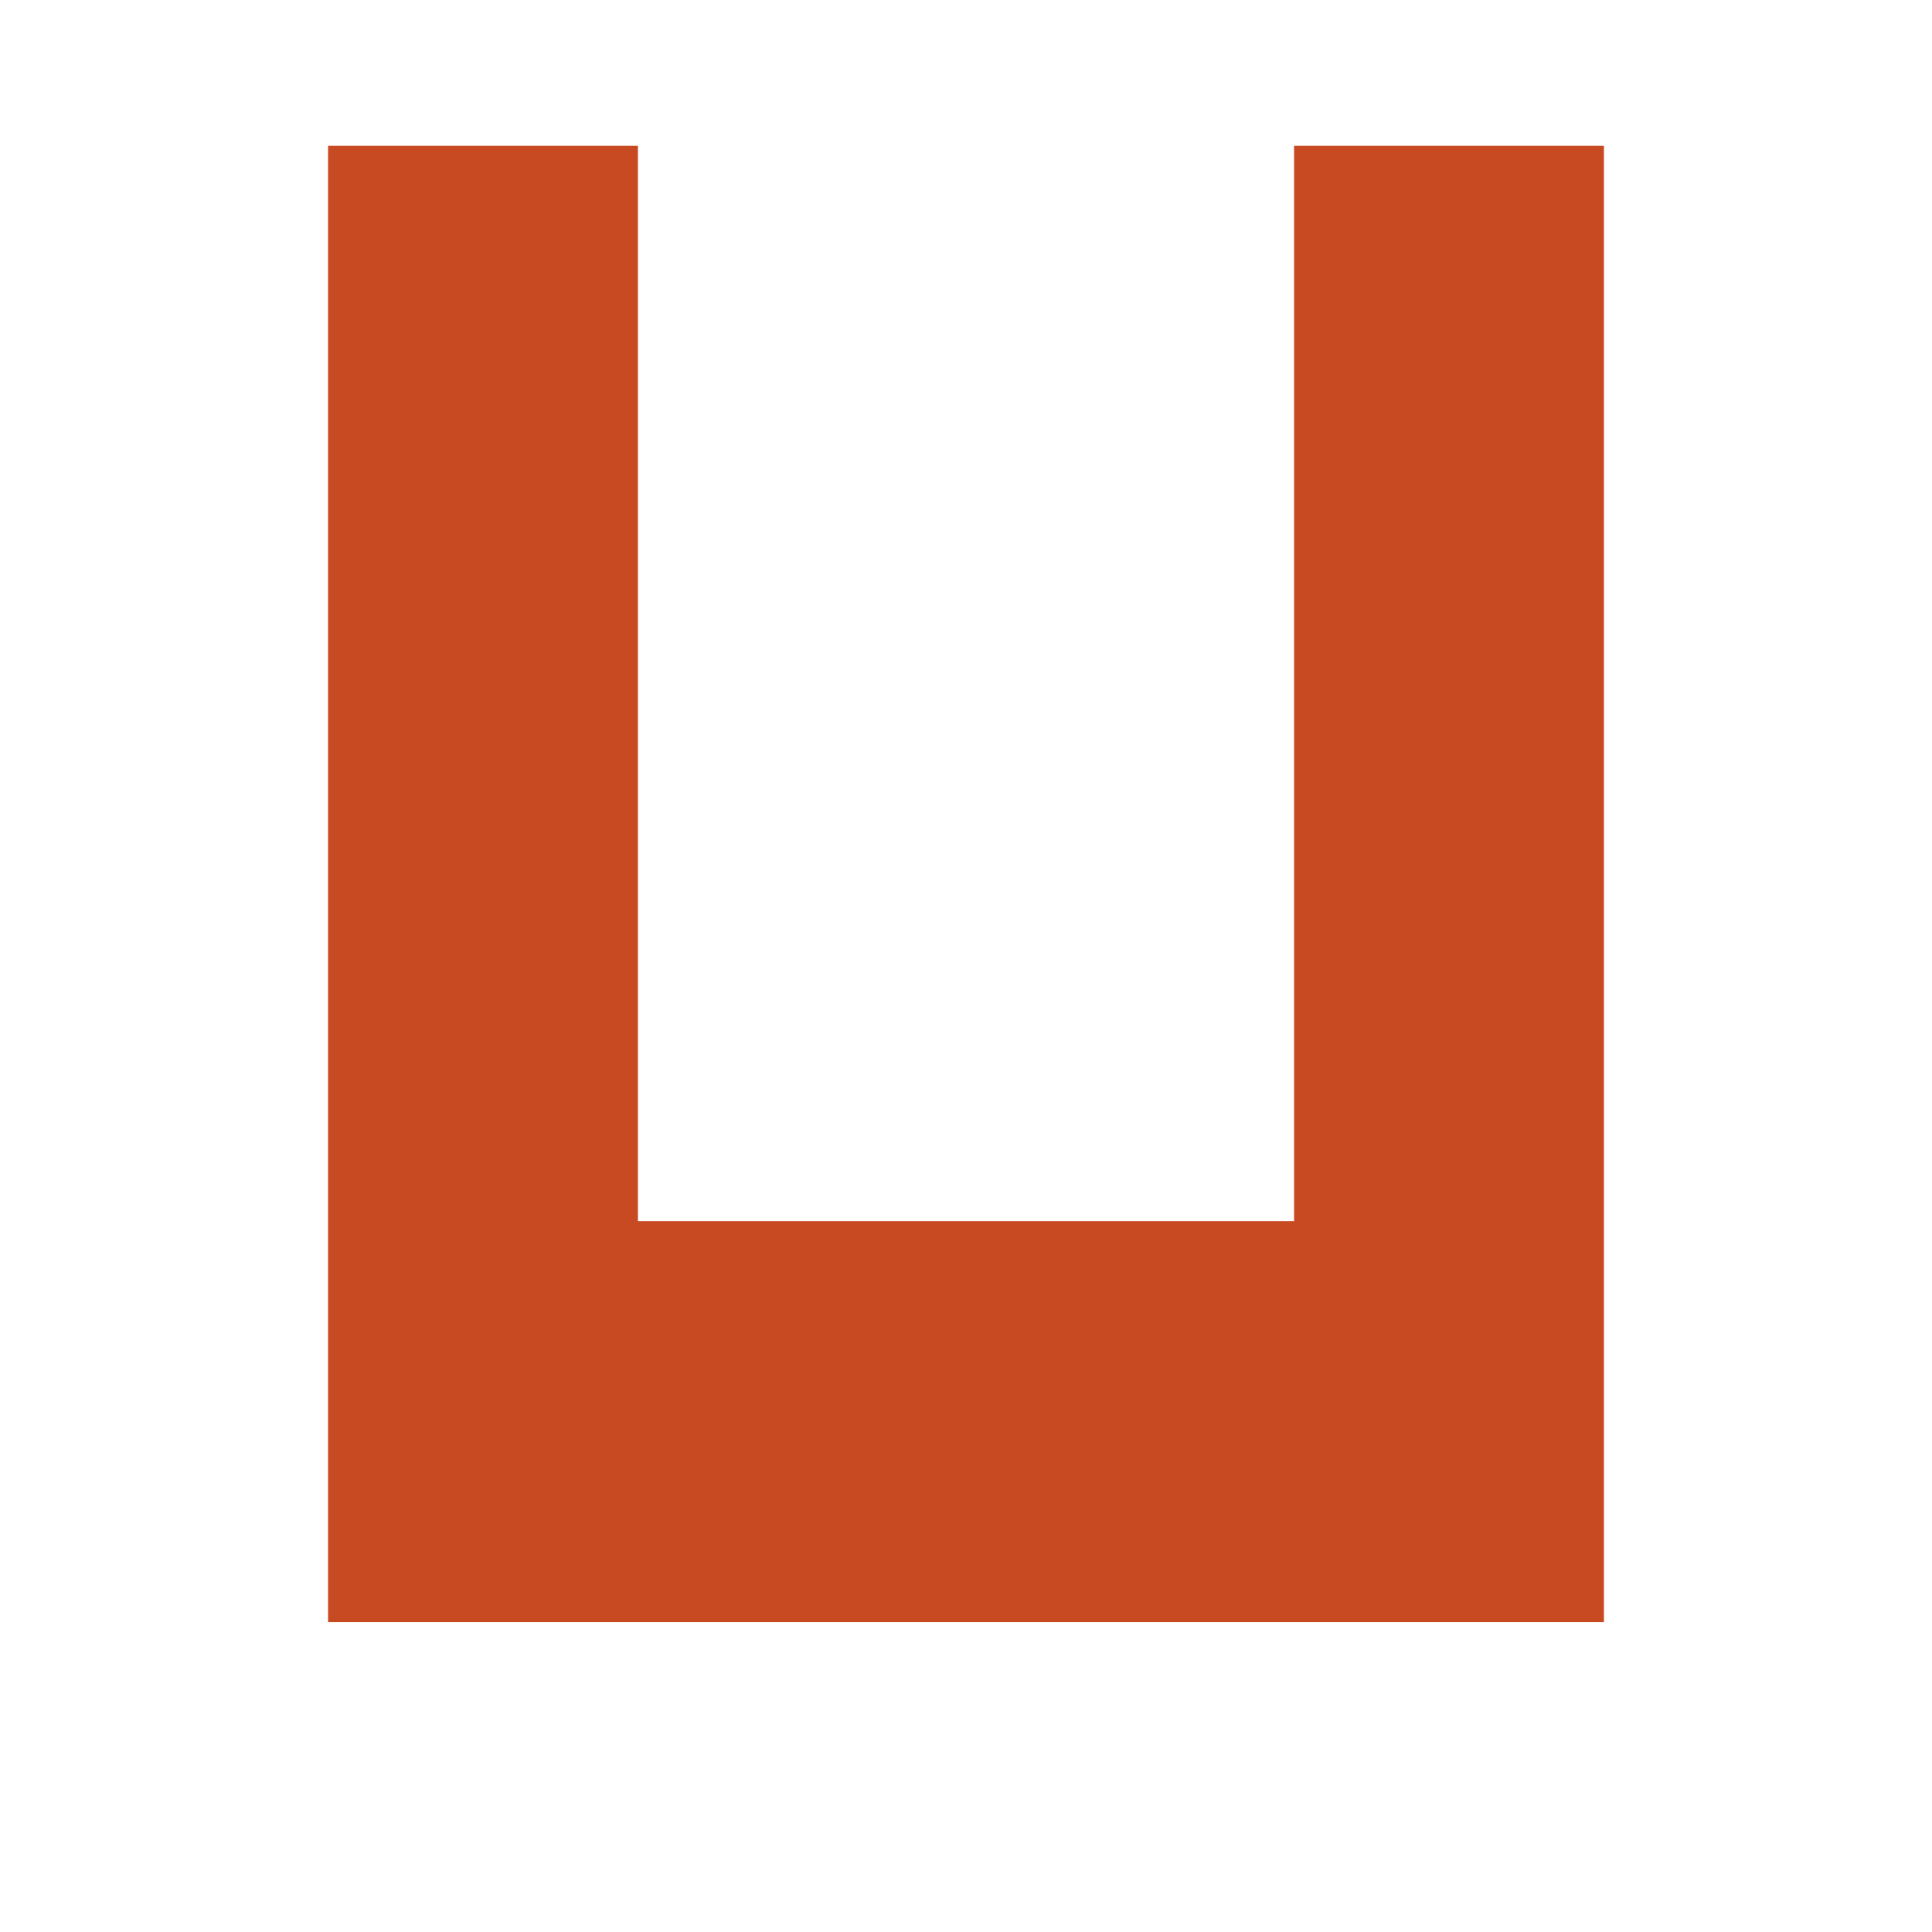
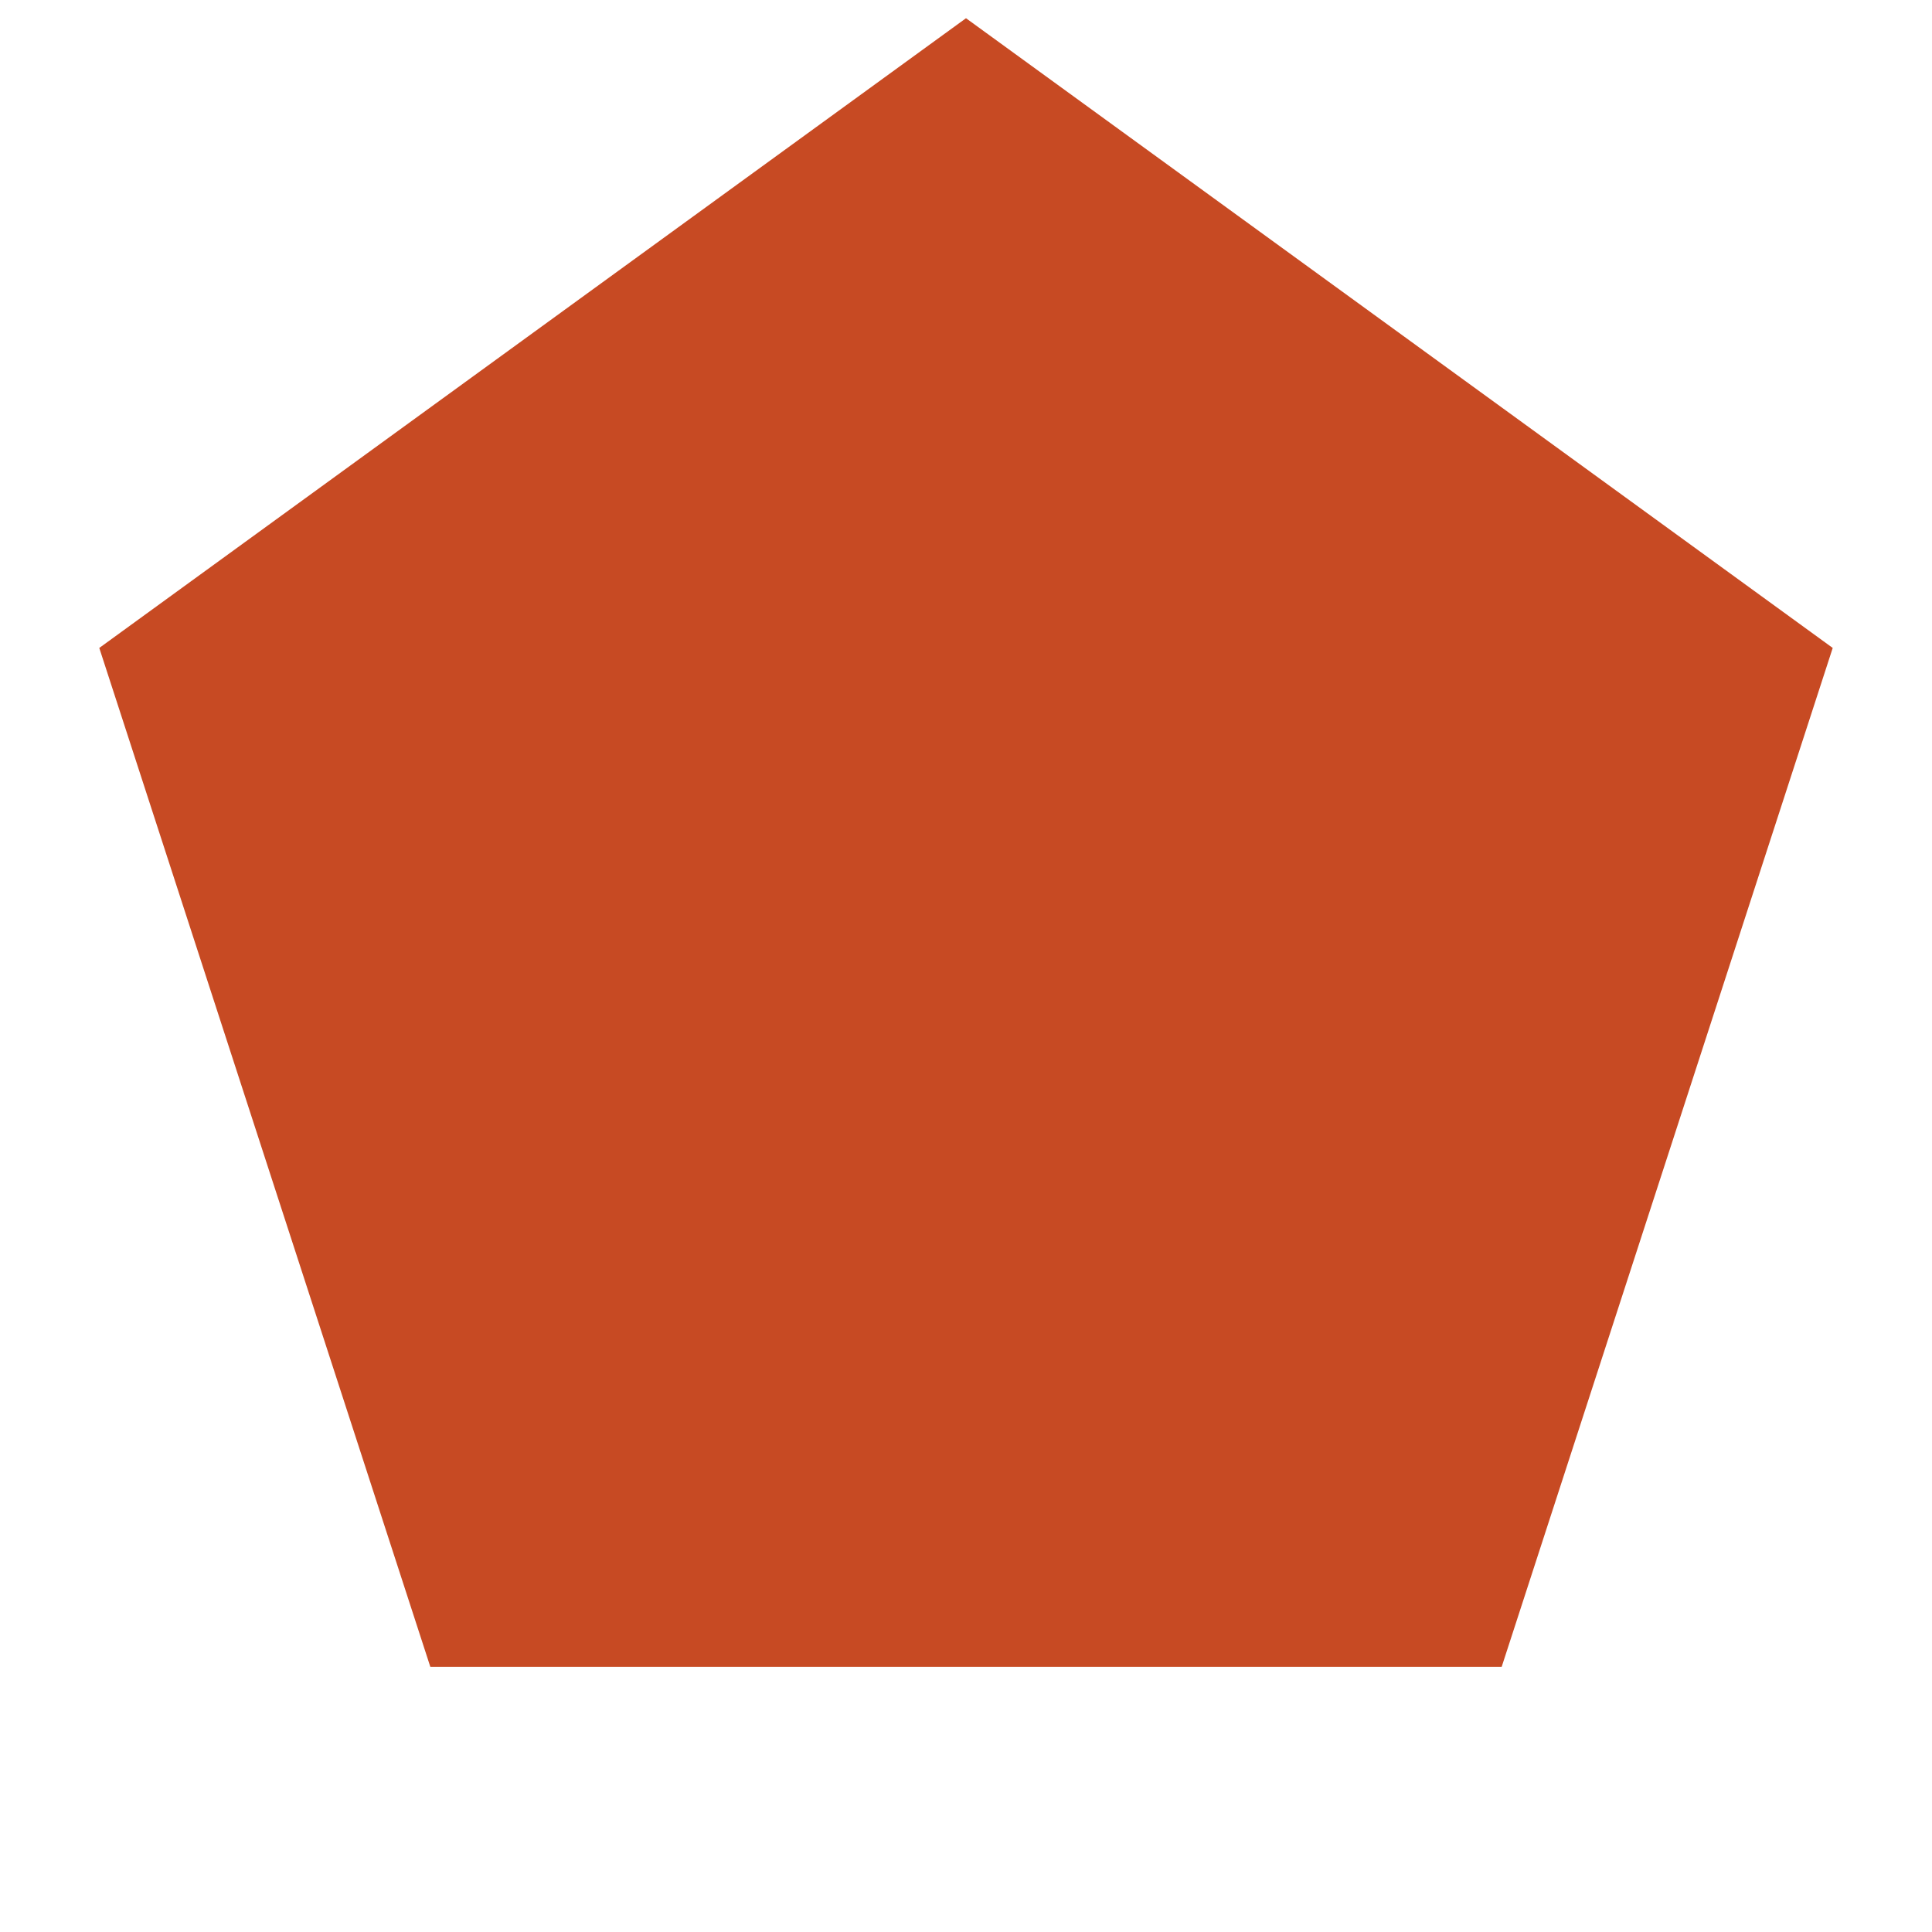
<svg xmlns="http://www.w3.org/2000/svg" width="72pt" height="72pt" viewBox="0 0 72 72" version="1.1">
  <defs>
    <style type="text/css">*{stroke-linejoin: round; stroke-linecap: butt}</style>
  </defs>
  <g id="figure_1">
    <g id="patch_1">
      <path d="M 0 72  L 72 72  L 72 0  L 0 0  L 0 72  z " style="fill: none" />
    </g>
    <g id="axes_1">
      <g id="patch_2">
-         <path d="M 12.226 5.434  L 23.774 5.434  L 23.774 45.509  L 48.226 45.509  L 48.226 5.434  L 59.774 5.434  L 59.774 60.453  L 12.226 60.453  z " clip-path="url(#p4fa948b271)" style="fill: #c74a23" />
+         <path d="M 36 0.679  L 3.7 24.147  L 16.037 62.118  L 55.963 62.118  L 68.3 24.147  z " clip-path="url(#pb875209137)" style="fill: #c74a23" />
      </g>
    </g>
  </g>
  <defs>
-     <clipPath id="p4fa948b271">
+     <clipPath id="pb875209137">
      <rect x="0" y="0" width="72" height="72" />
    </clipPath>
  </defs>
</svg>
